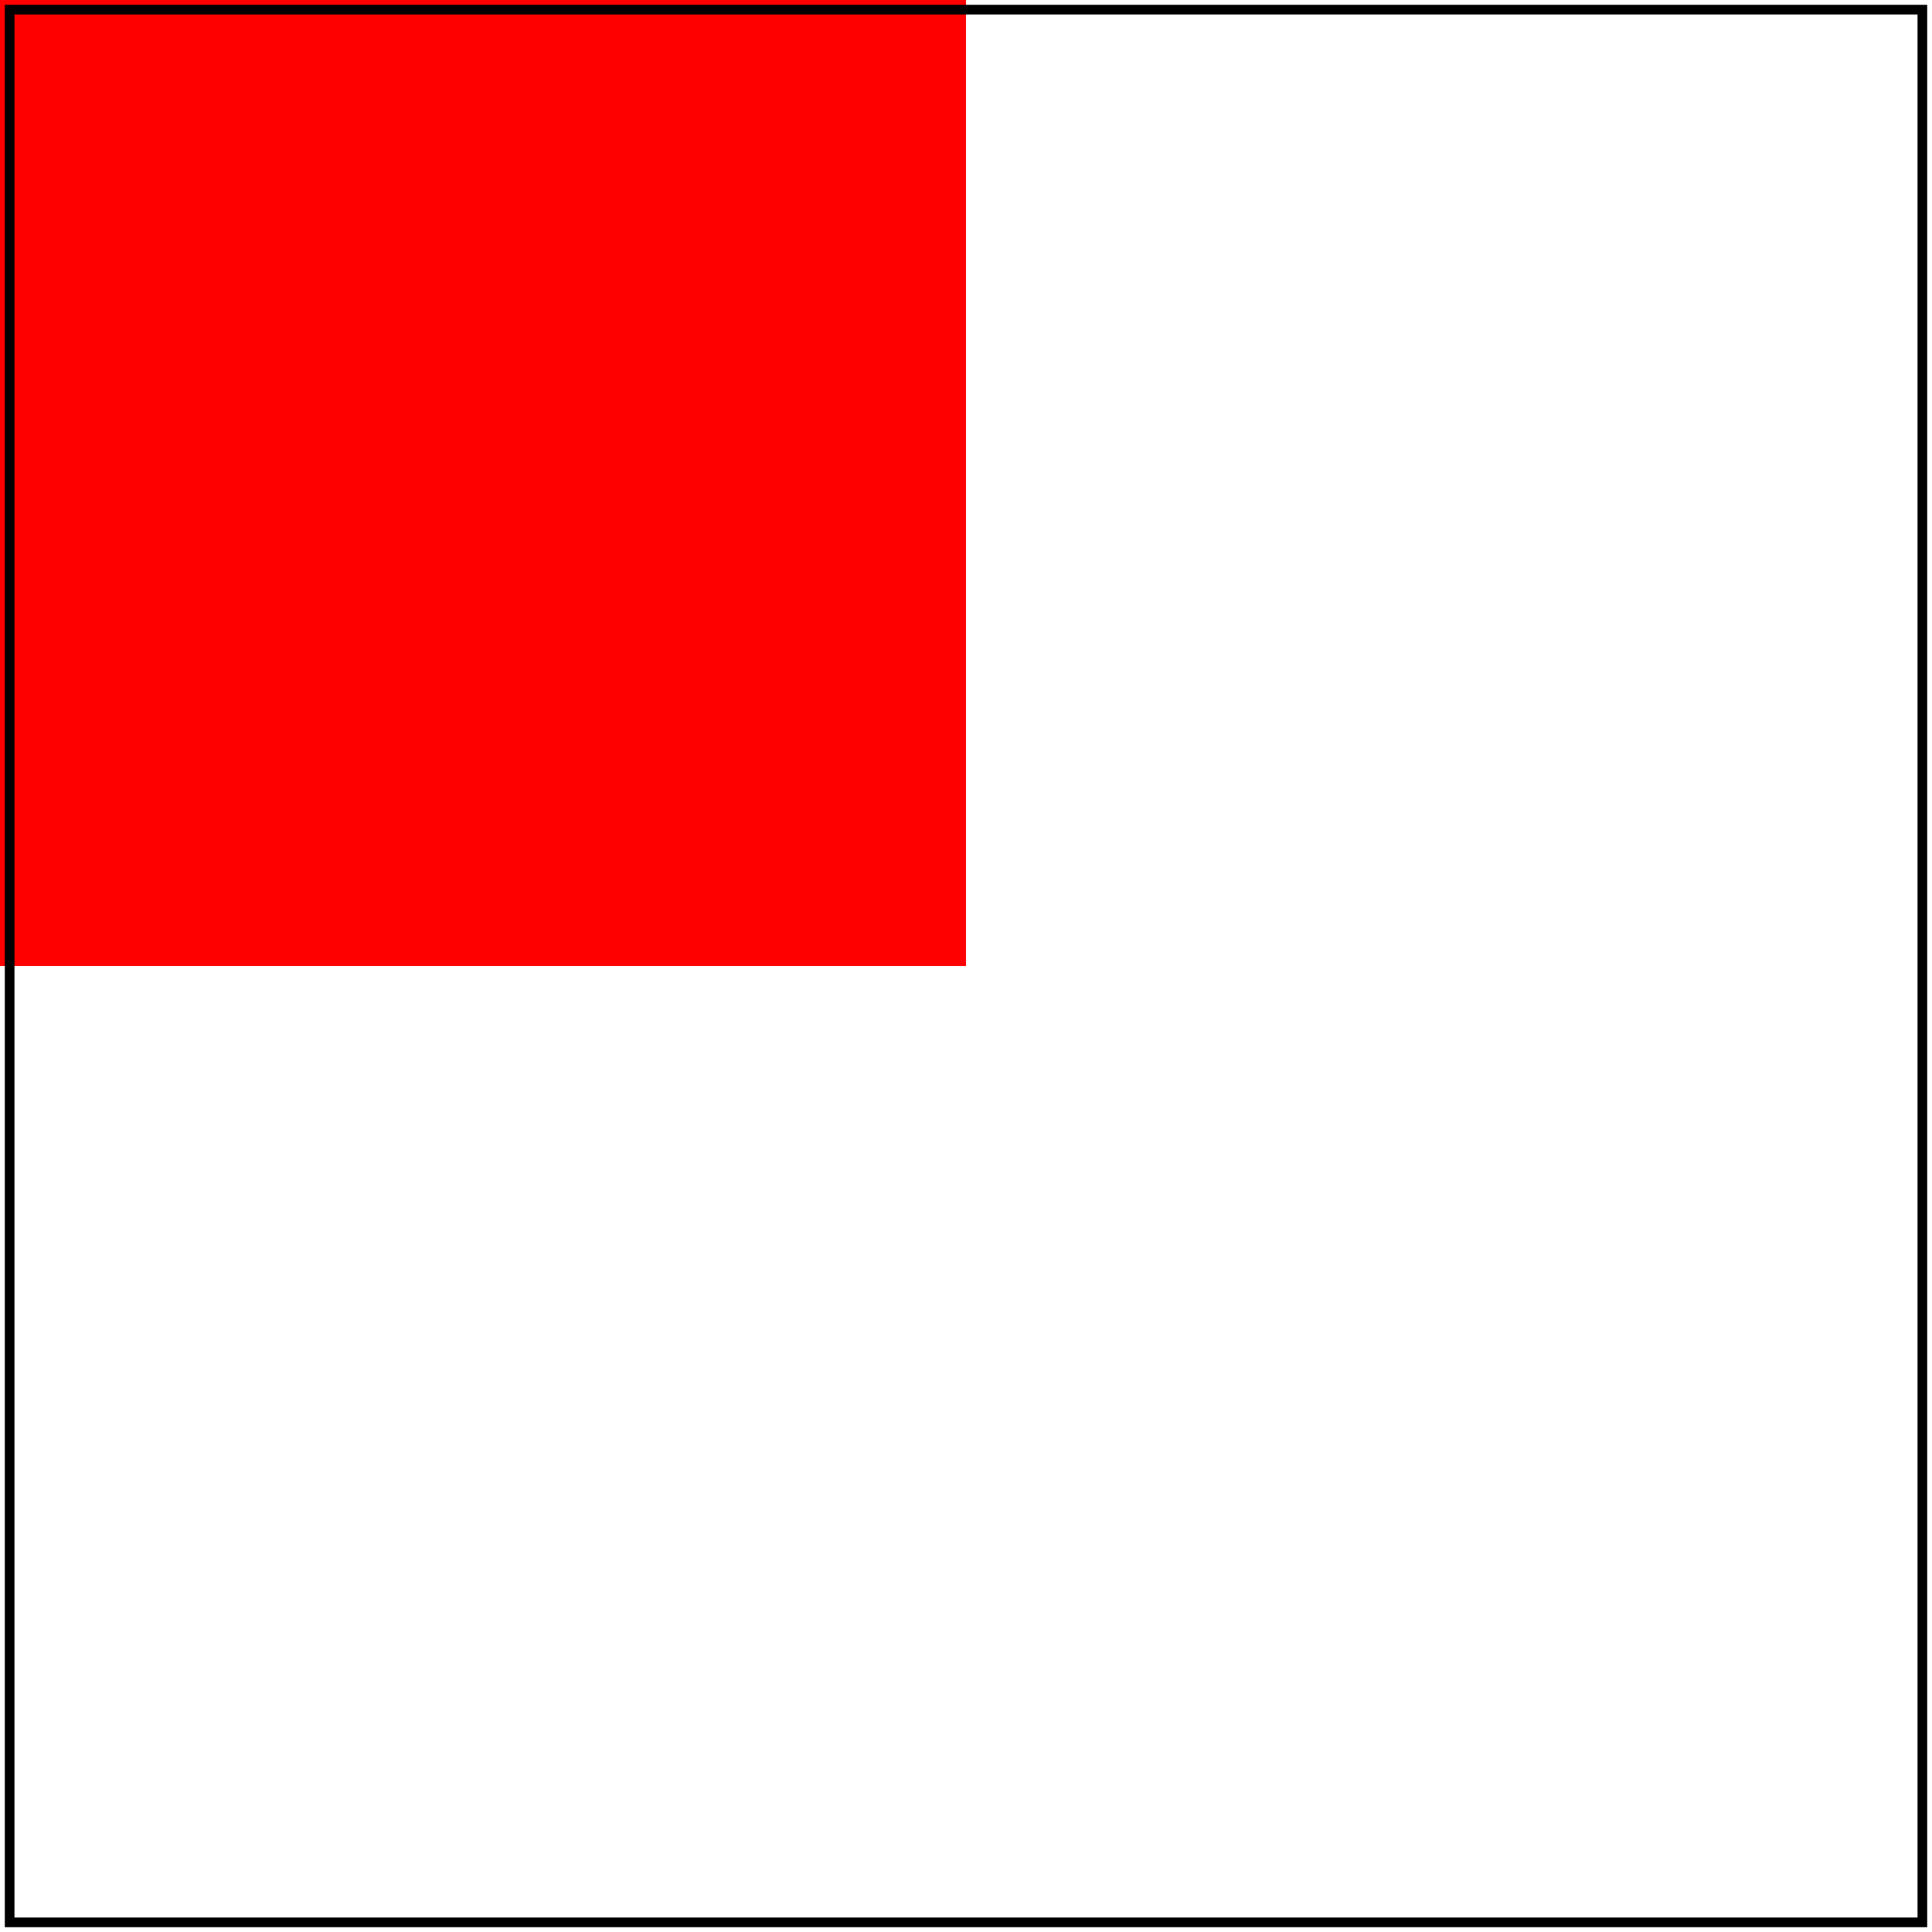
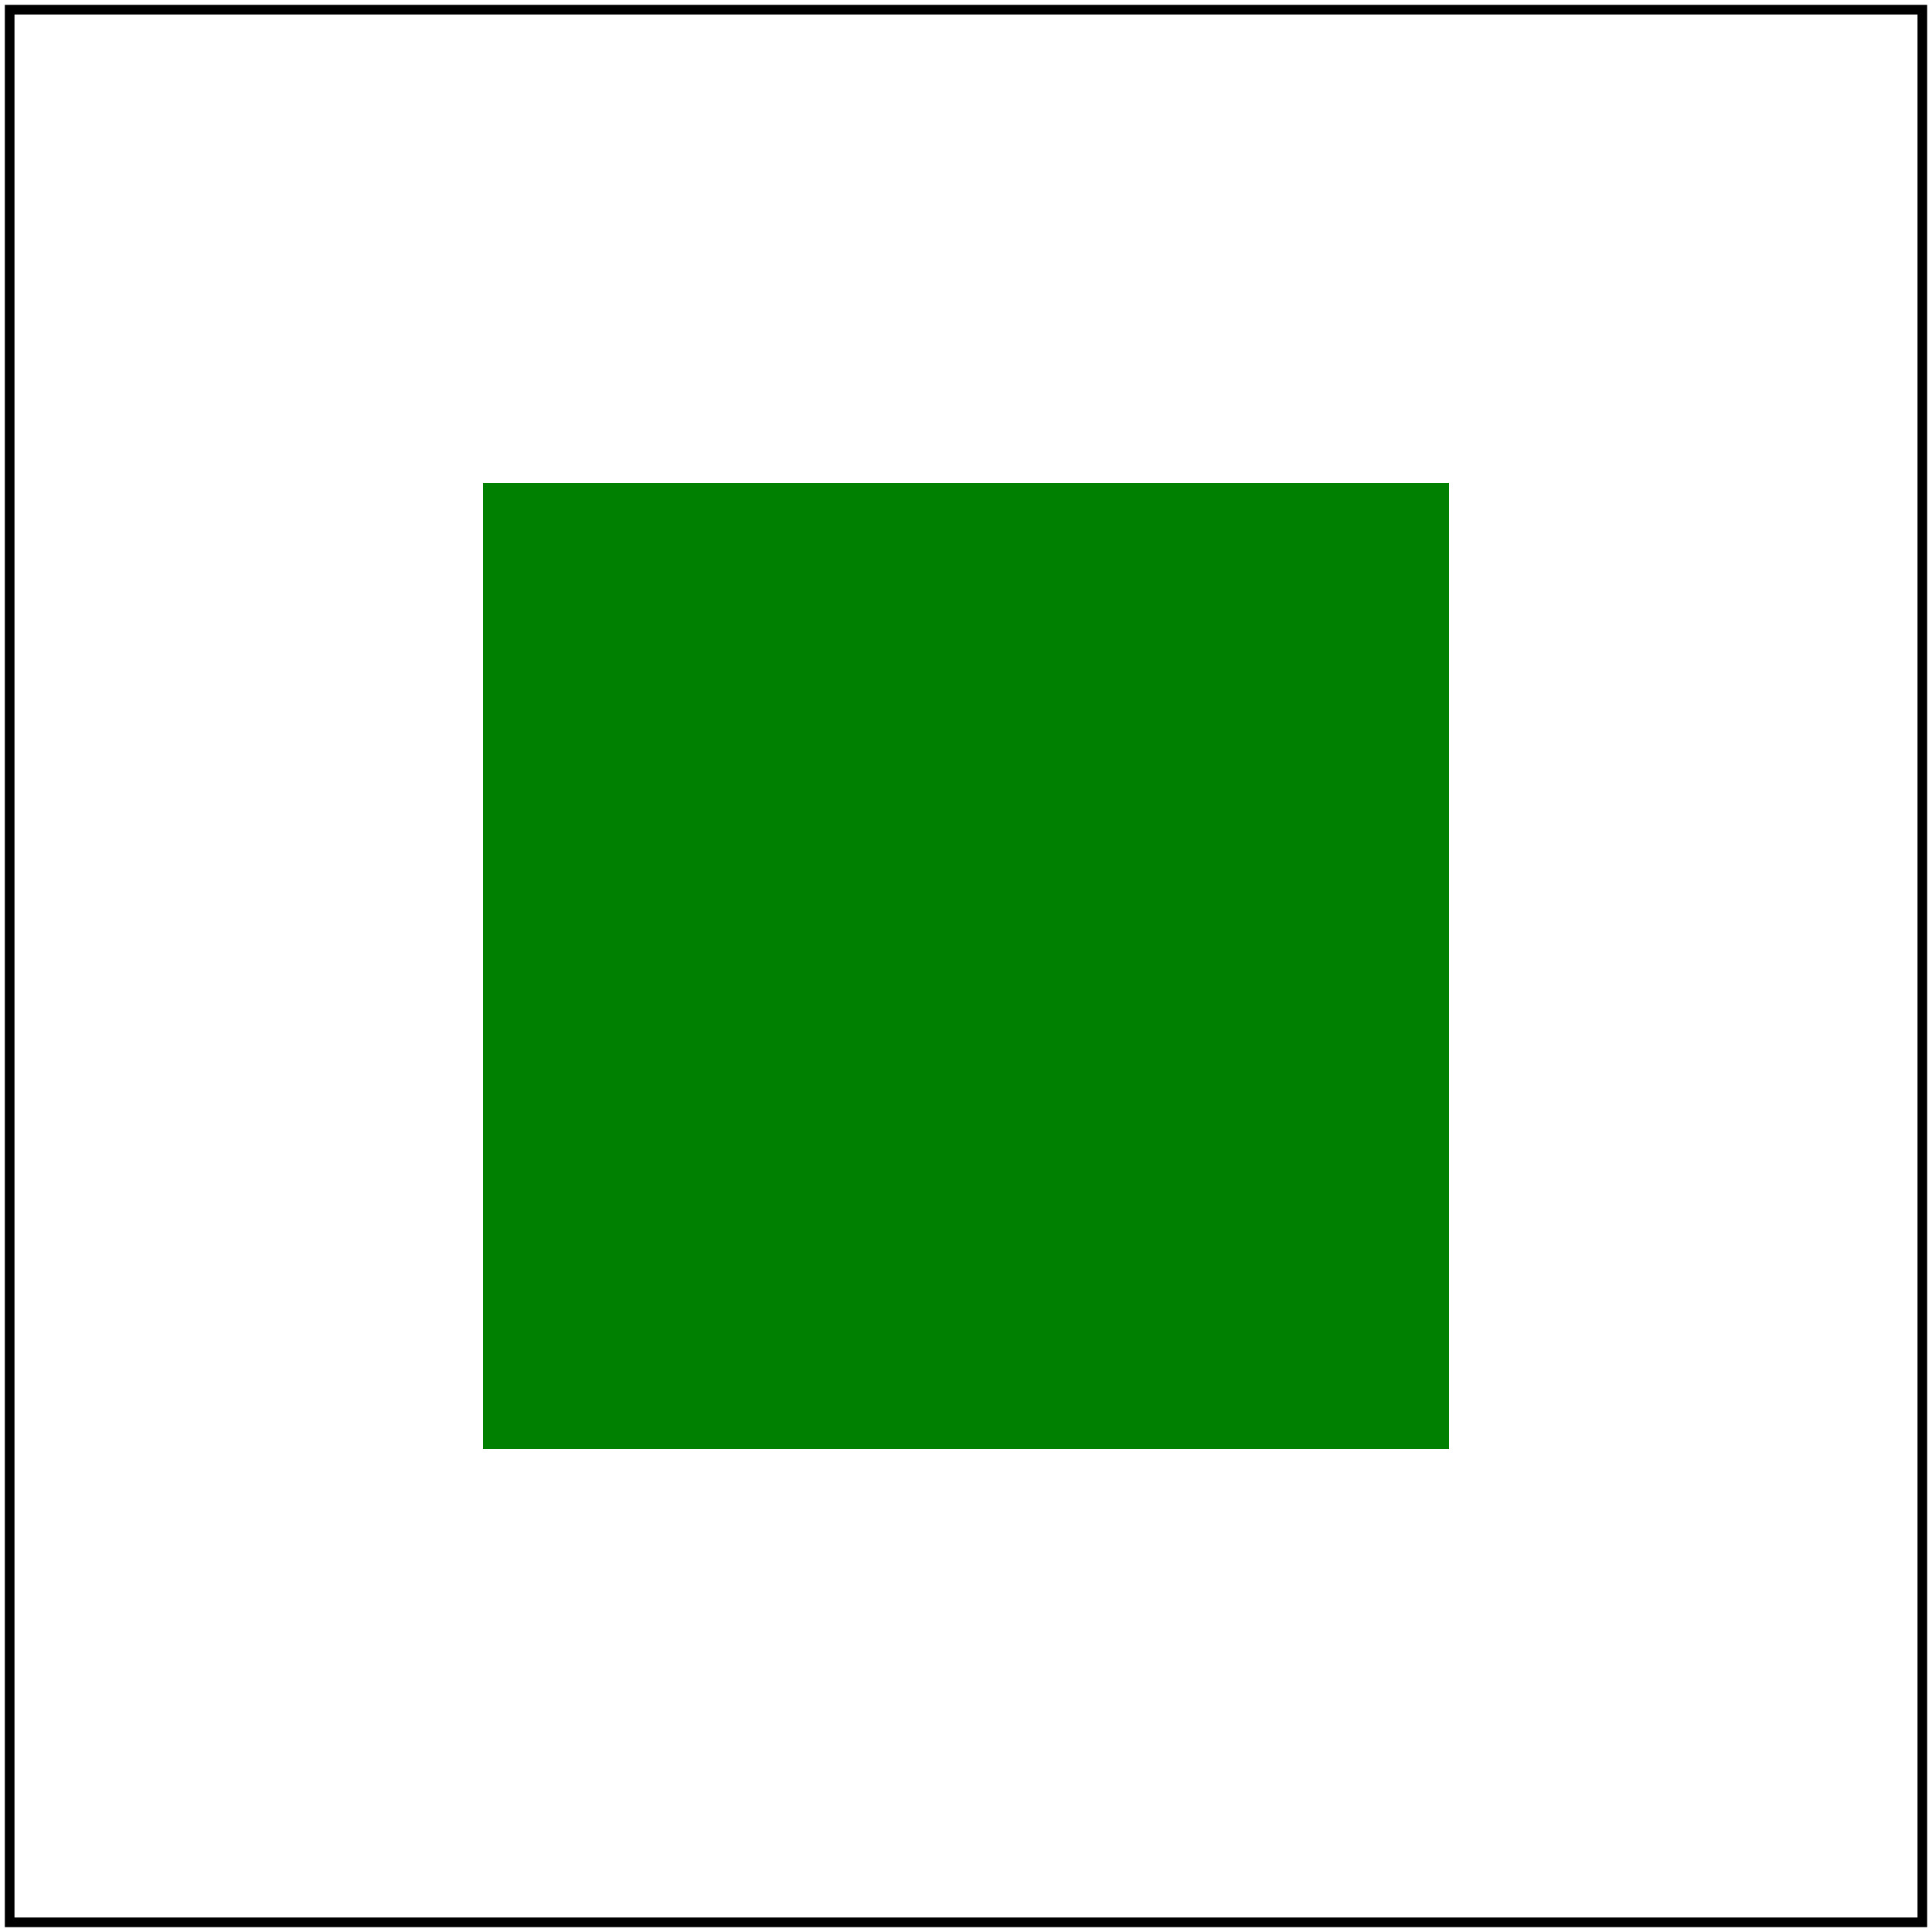
<svg xmlns="http://www.w3.org/2000/svg" id="svg1" viewBox="0 0 200 200">
-   <svg id="svg2" x="0" y="0" width="50%" height="50%">
-     <rect id="rect1" width="100%" height="100%" fill="red" />
+   <svg id="svg2" x="25%" y="25%" width="50%" height="50%">
+     <rect id="rect1" width="100%" height="100%" fill="green" />
  </svg>
  <rect id="frame" x="1" y="1" width="198" height="198" fill="none" stroke="black" />
</svg>
